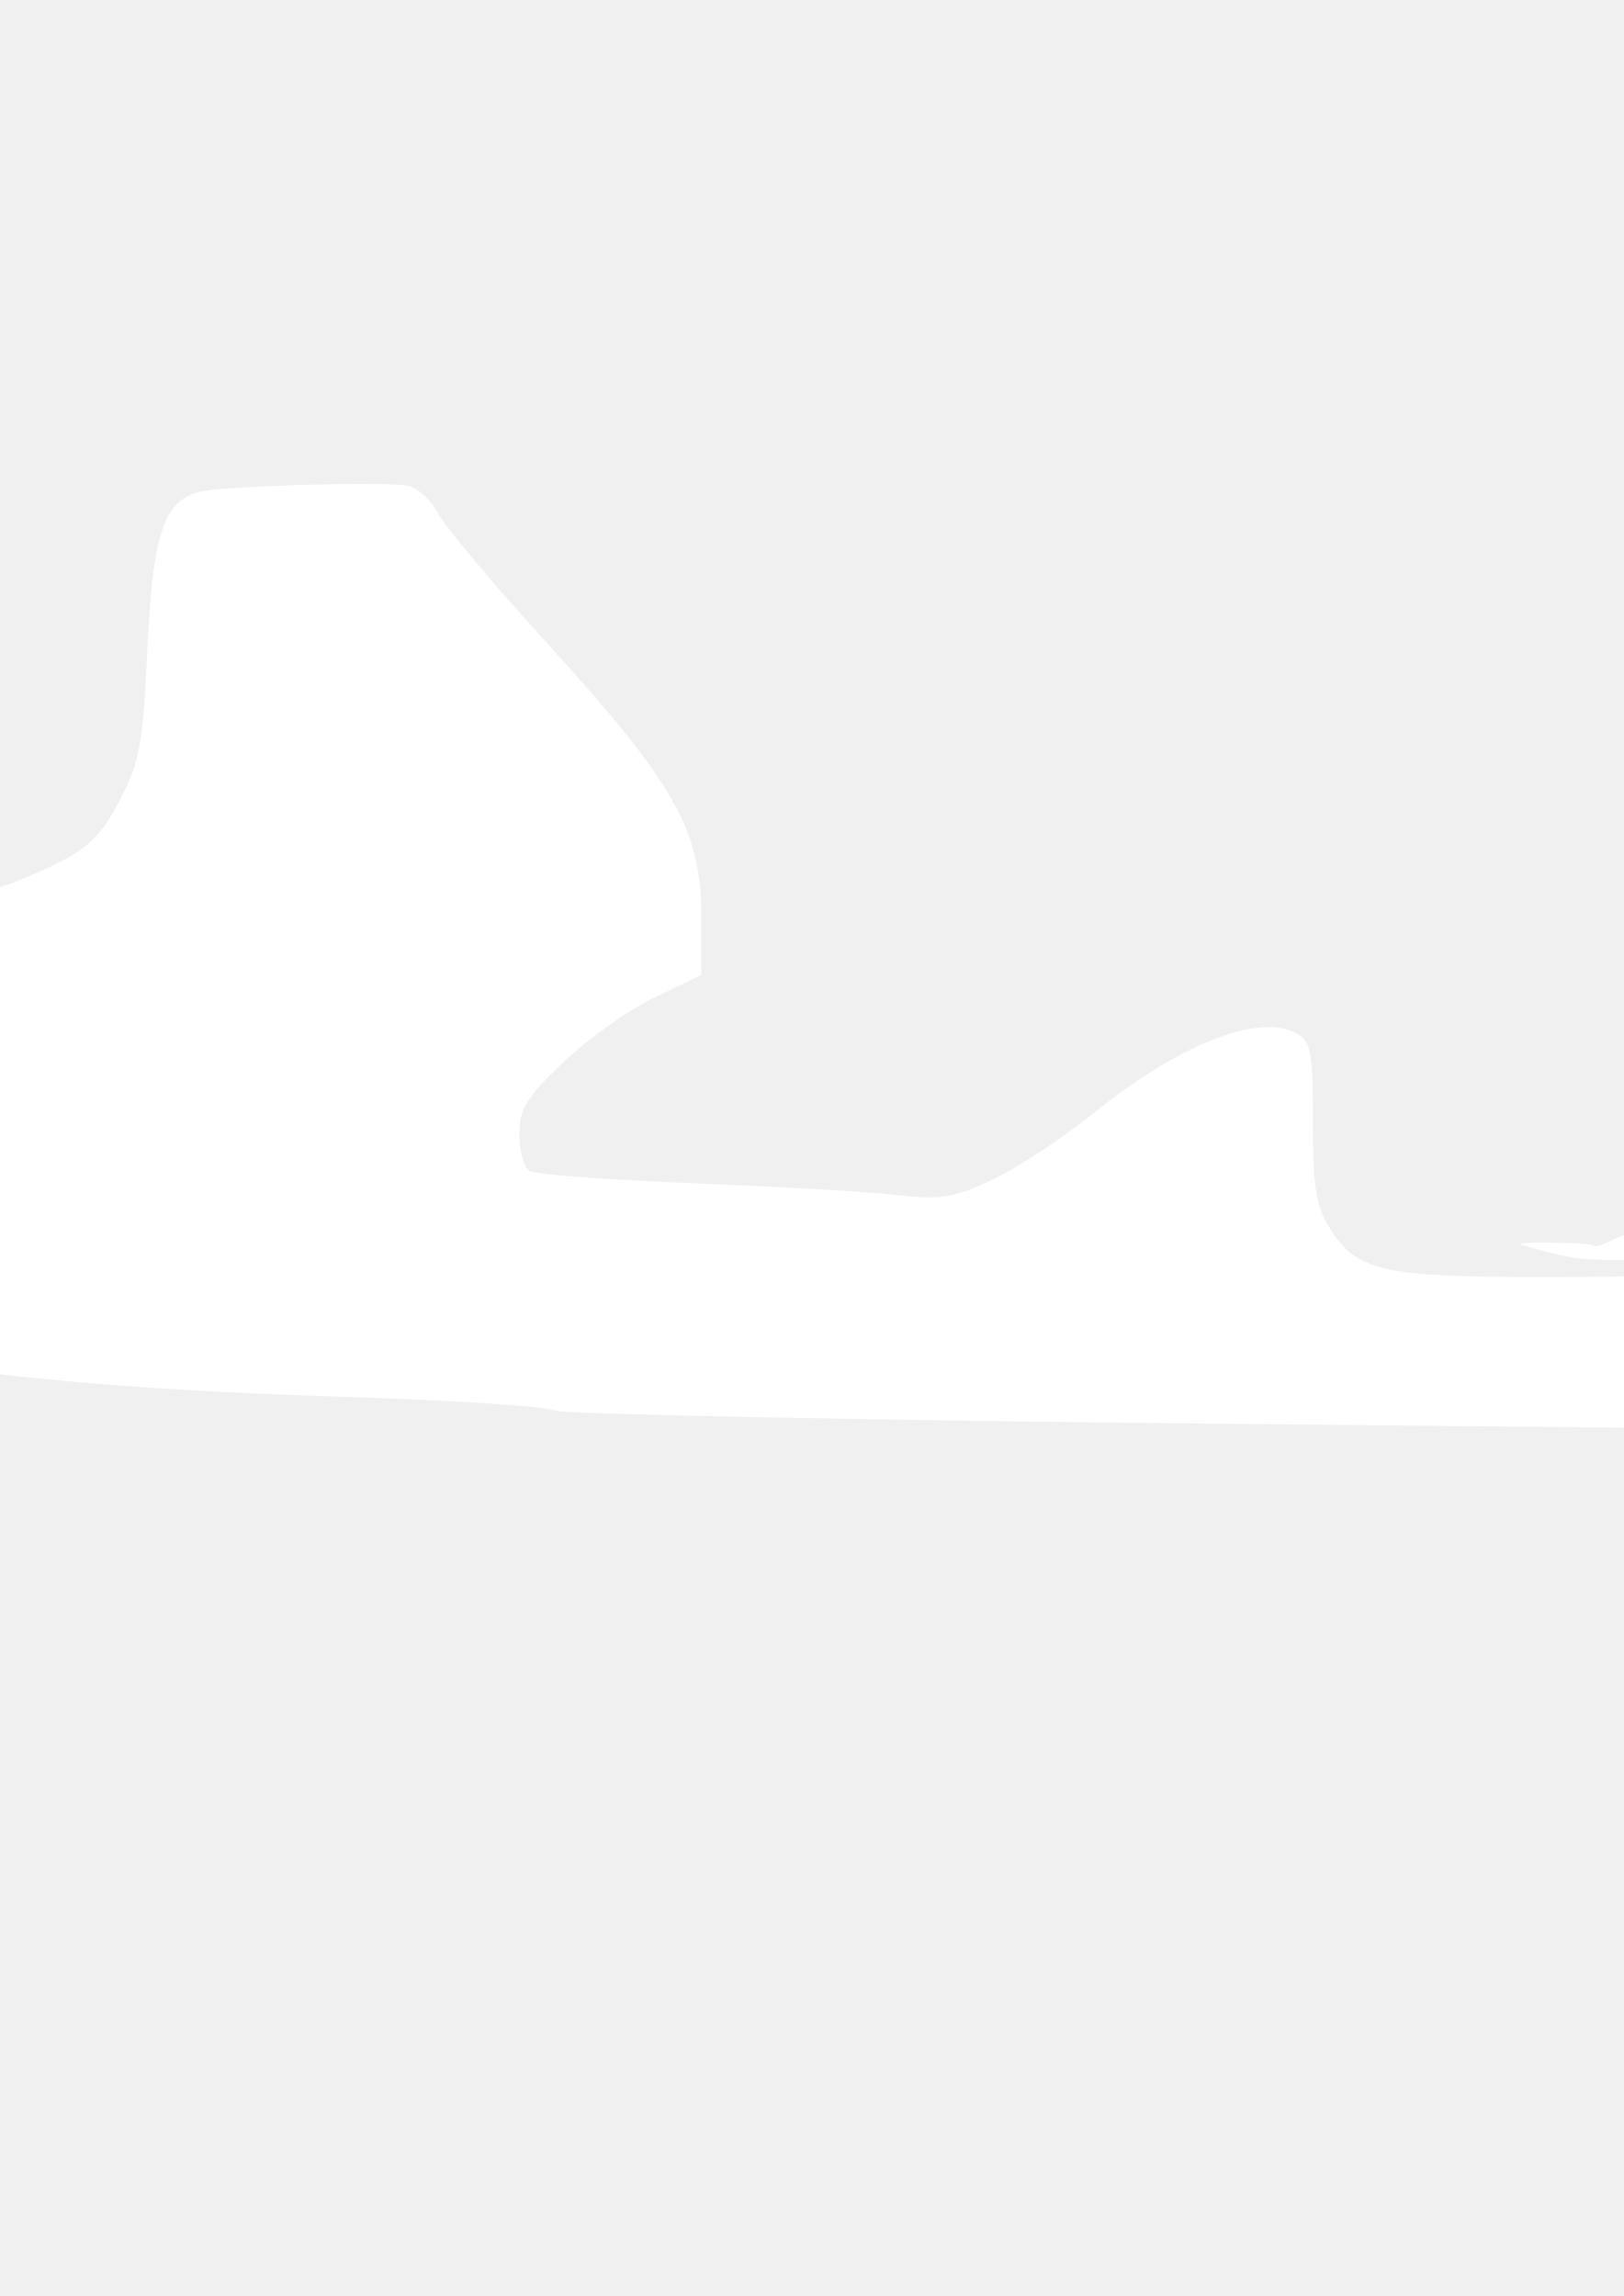
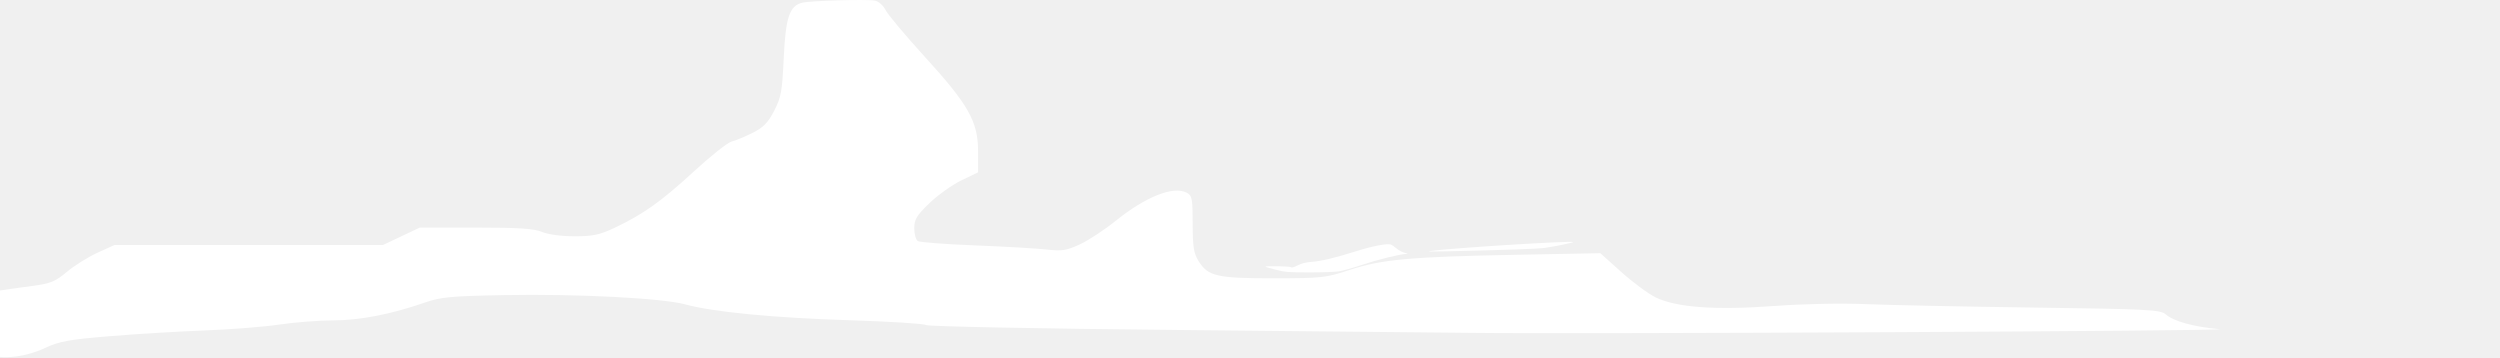
- <svg xmlns="http://www.w3.org/2000/svg" width="210mm" height="297mm" viewBox="0 0 210 297" version="1.1" id="svg8565">
+ <svg xmlns="http://www.w3.org/2000/svg" width="917" height="131" viewBox="-259.552 62.601 900.962 131.651" version="1.1" id="svg8565" overflow="visible">
  <defs id="defs8559" />
  <g id="layer1">
    <path style="display:inline;opacity:1;fill:#ffffff;stroke-width:0.378" d="m 200.327,161.998 c -2.126,-0.547 -3.818,-1.041 -3.761,-1.098 0.324,-0.324 9.08,-0.15 9.418,0.188 0.275,0.275 1.04,0.073 2.515,-0.663 1.555,-0.777 2.924,-1.12 5.143,-1.292 3.676,-0.284 8.584,-1.464 16.746,-4.028 5.844,-1.835 11.193,-2.844 12.513,-2.359 0.331,0.121 1.264,0.781 2.073,1.466 0.81,0.685 2.17,1.402 3.024,1.594 1.231,0.277 1.338,0.357 0.518,0.389 -2.421,0.095 -10.572,2.11 -16.147,3.992 -3.307,1.117 -7.206,2.215 -8.663,2.441 -1.457,0.226 -6.444,0.401 -11.082,0.388 -7.833,-0.021 -8.707,-0.093 -12.297,-1.017 z" id="path5332" />
    <path style="display:inline;opacity:1;fill:#ffffff;stroke-width:0.378" d="m 257.487,155.104 c 8.894,-1.142 52.057,-3.824 52.611,-3.269 0.183,0.183 -6.864,1.623 -10.467,2.138 -2.59,0.371 -13.779,0.765 -36.286,1.277 -5.926,0.135 -7.702,0.091 -5.859,-0.146 z" id="path5336" />
    <path style="display:inline;opacity:1;fill:#ffffff;stroke-width:1.069" d="m -276.543,192.472 c -2.394,-1.171 -6.539,-2.103 -9.418,-2.119 -5.523,-0.03 -25.934,-4.326 -31.207,-6.568 -2.108,-0.896 -11.632,-1.588 -27.796,-2.018 l -24.589,-0.654 24.589,-0.223 c 25.637,-0.233 30.632,-0.847 48.643,-5.985 8.47,-2.416 19.303,-4.363 38.316,-6.886 6.806,-0.903 8.509,-1.596 12.829,-5.219 2.74,-2.298 7.806,-5.463 11.258,-7.035 l 6.276,-2.857 h 49.487 49.487 l 6.778,-3.206 6.778,-3.206 20.614,-8e-4 c 15.907,-5.3e-4 21.491,0.365 24.452,1.603 2.274,0.95 7.161,1.603 11.993,1.603 6.793,-8e-4 9.258,-0.523 14.761,-3.126 10.554,-4.993 17.223,-9.734 29.208,-20.767 6.174,-5.684 12.428,-10.639 13.898,-11.012 1.47,-0.373 4.952,-1.818 7.739,-3.21 3.991,-1.994 5.682,-3.72 7.967,-8.132 2.571,-4.965 2.973,-7.178 3.537,-19.499 0.683,-14.901 2.129,-19.22 6.814,-20.353 3.101,-0.75 23.8,-1.341 26.811,-0.766 1.336,0.255 3.096,1.816 3.913,3.468 0.817,1.652 7.258,9.333 14.314,17.07 16.241,17.807 19.778,24.051 19.778,34.914 v 7.83 l -6.147,2.973 c -3.381,1.635 -8.673,5.406 -11.76,8.379 -4.75,4.575 -5.613,6.003 -5.613,9.291 0,2.137 0.597,4.254 1.326,4.705 0.729,0.451 10.231,1.168 21.114,1.594 10.883,0.426 22.737,1.109 26.342,1.518 5.683,0.646 7.317,0.391 12.294,-1.918 3.157,-1.465 9.108,-5.374 13.224,-8.687 11.102,-8.937 21.266,-12.942 26.177,-10.313 1.928,1.032 2.153,2.223 2.153,11.412 0,8.409 0.387,10.887 2.148,13.735 3.486,5.641 6.799,6.401 27.787,6.38 17.649,-0.018 19.223,-0.19 27.796,-3.04 11.764,-3.912 22.339,-4.886 60.968,-5.616 l 31.569,-0.597 7.778,6.975 c 4.278,3.836 9.976,8.038 12.662,9.339 7.656,3.706 22.035,4.743 43.643,3.148 10.589,-0.782 24.644,-1.07 33.676,-0.691 8.526,0.358 36.429,0.93 62.007,1.27 42.272,0.563 46.699,0.79 48.643,2.495 2.942,2.58 10.246,4.598 19.778,5.464 7.244,0.658 -236.084,1.865 -275.822,1.368 -9.114,-0.114 -57.703,-0.593 -107.977,-1.064 -50.273,-0.471 -92.072,-1.286 -92.885,-1.81 -0.814,-0.524 -13.562,-1.327 -28.331,-1.783 -27.726,-0.857 -50.286,-3.037 -60.527,-5.849 -8.343,-2.291 -39.961,-3.912 -66.573,-3.415 -19.904,0.372 -23.523,0.712 -29.426,2.766 -12.355,4.298 -23.941,6.547 -33.767,6.554 -5.222,0.004 -14.122,0.696 -19.778,1.536 -5.656,0.841 -17.981,1.816 -27.389,2.166 -9.408,0.351 -25.136,1.299 -34.952,2.107 -15.271,1.257 -18.743,1.886 -24.054,4.356 -8.264,3.843 -17.451,4.477 -23.313,1.611 z" id="path5405" />
  </g>
</svg>
